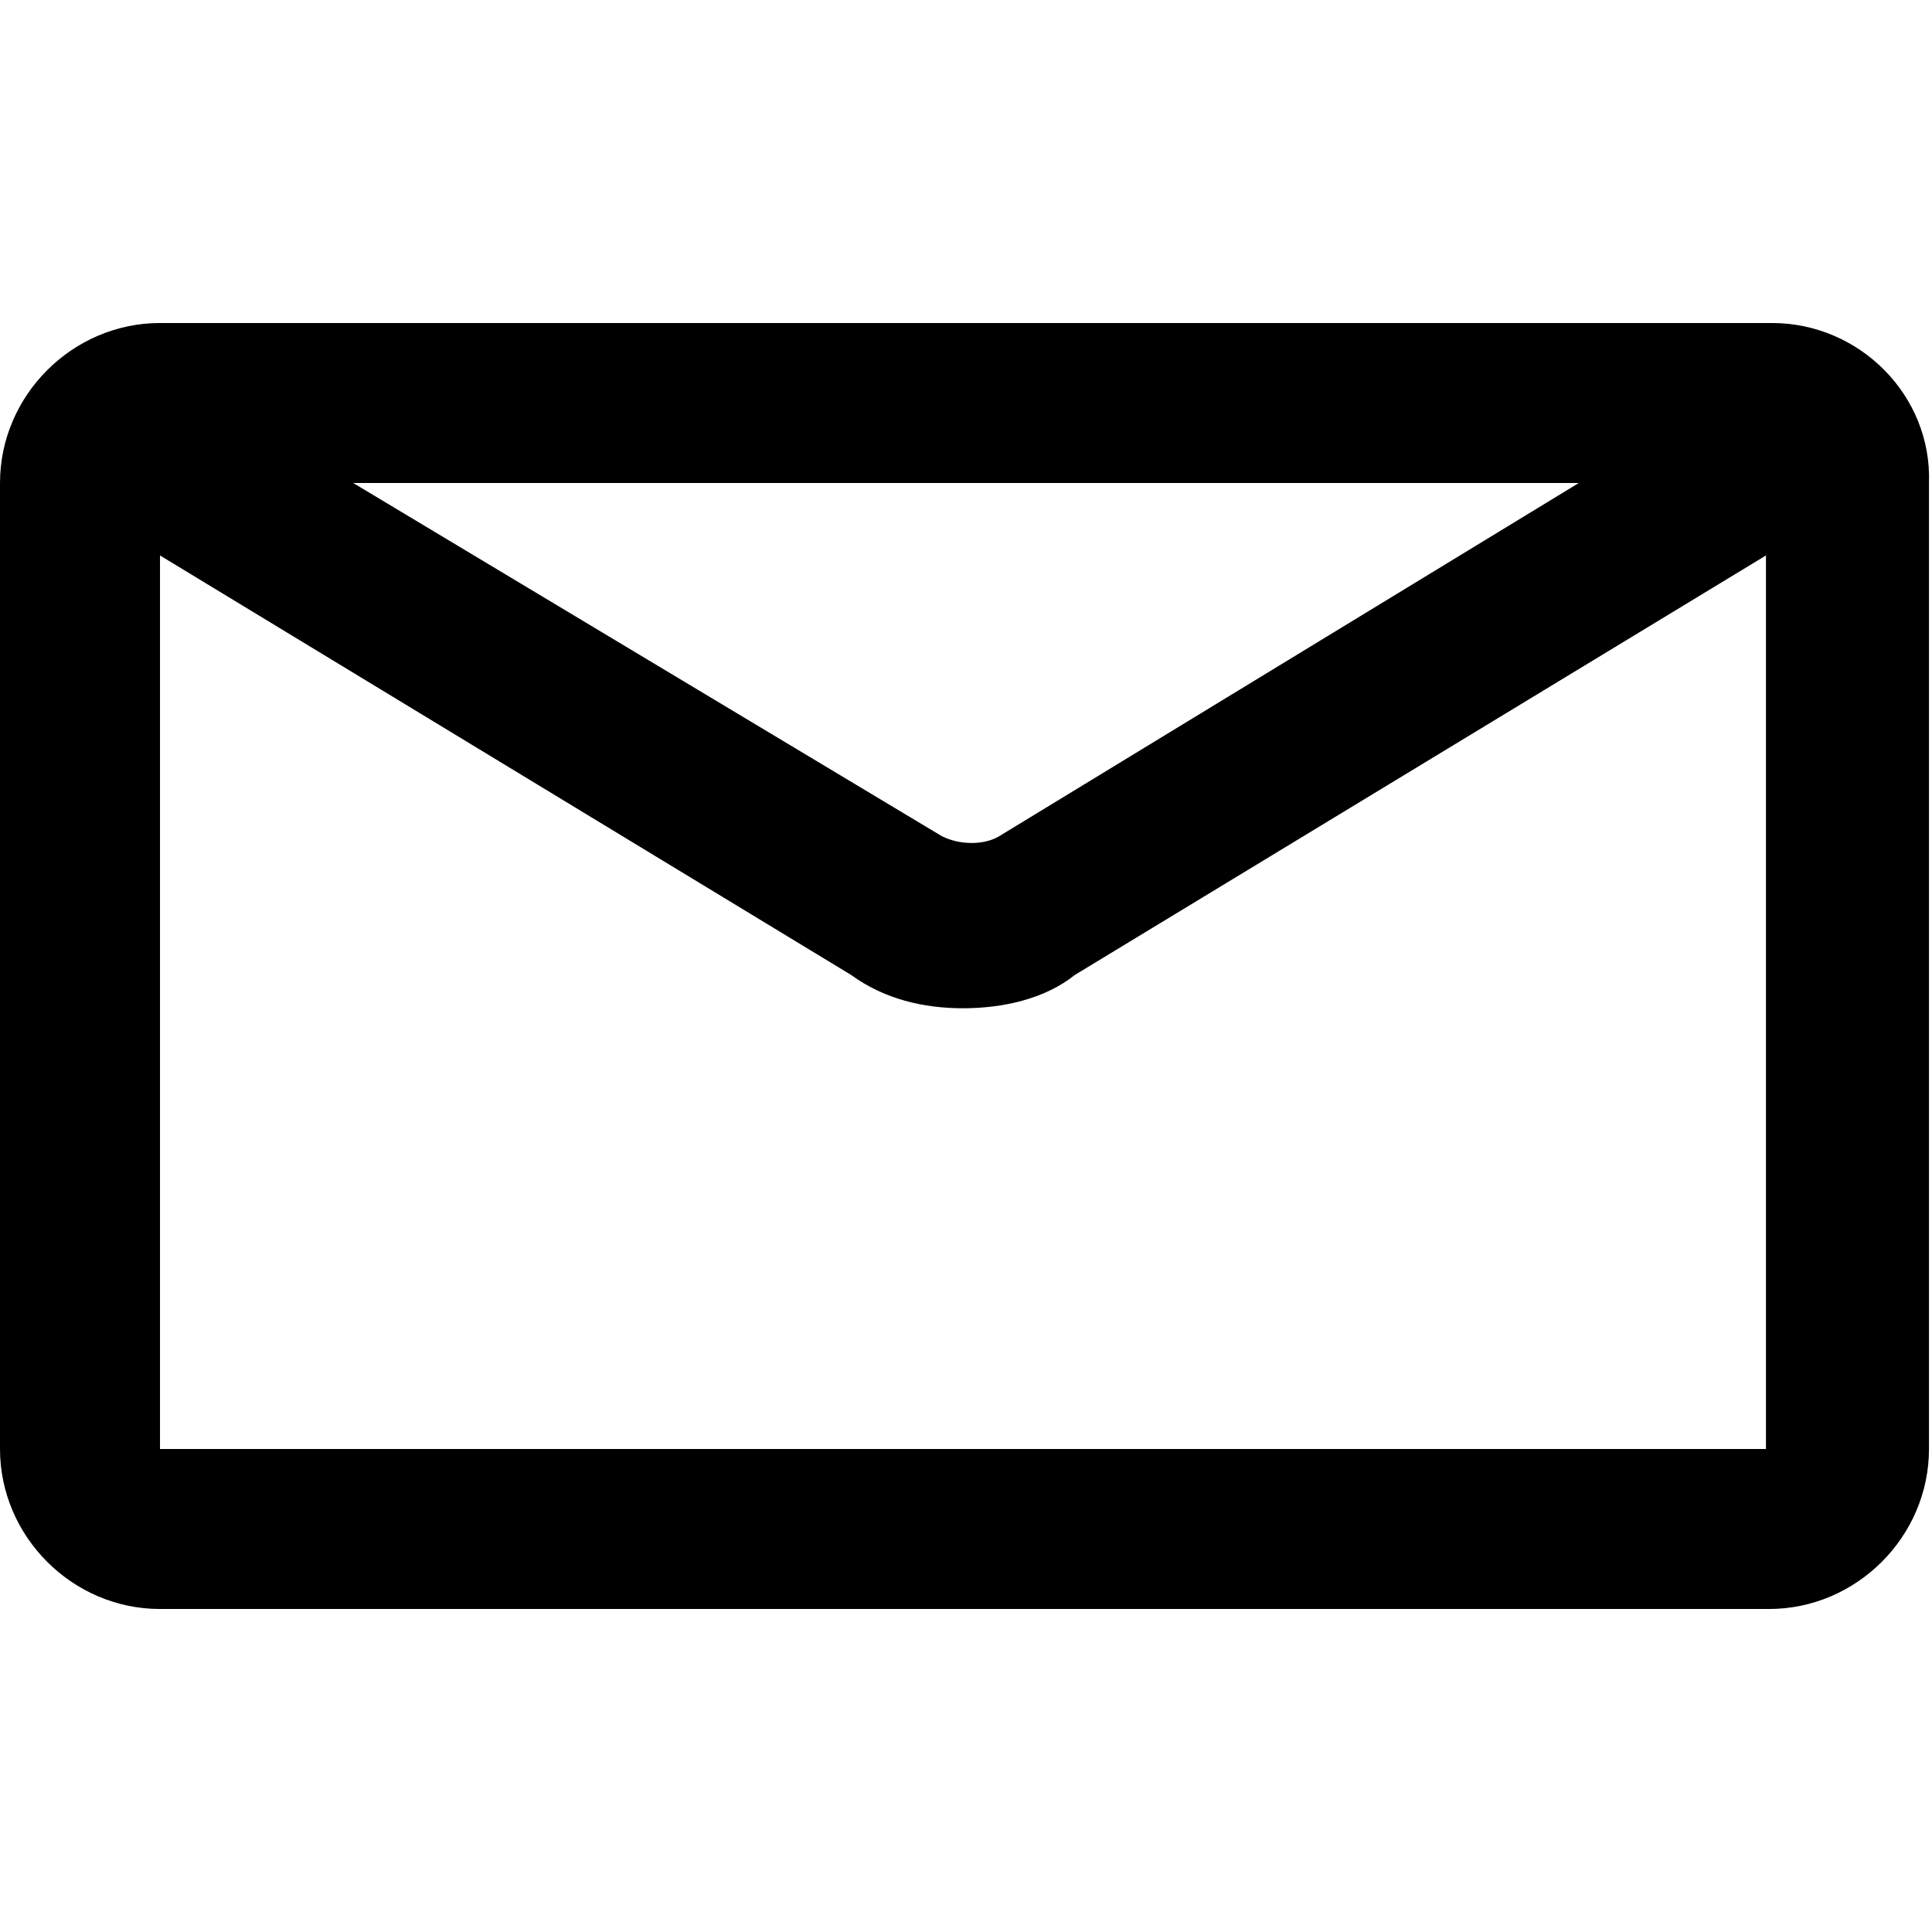
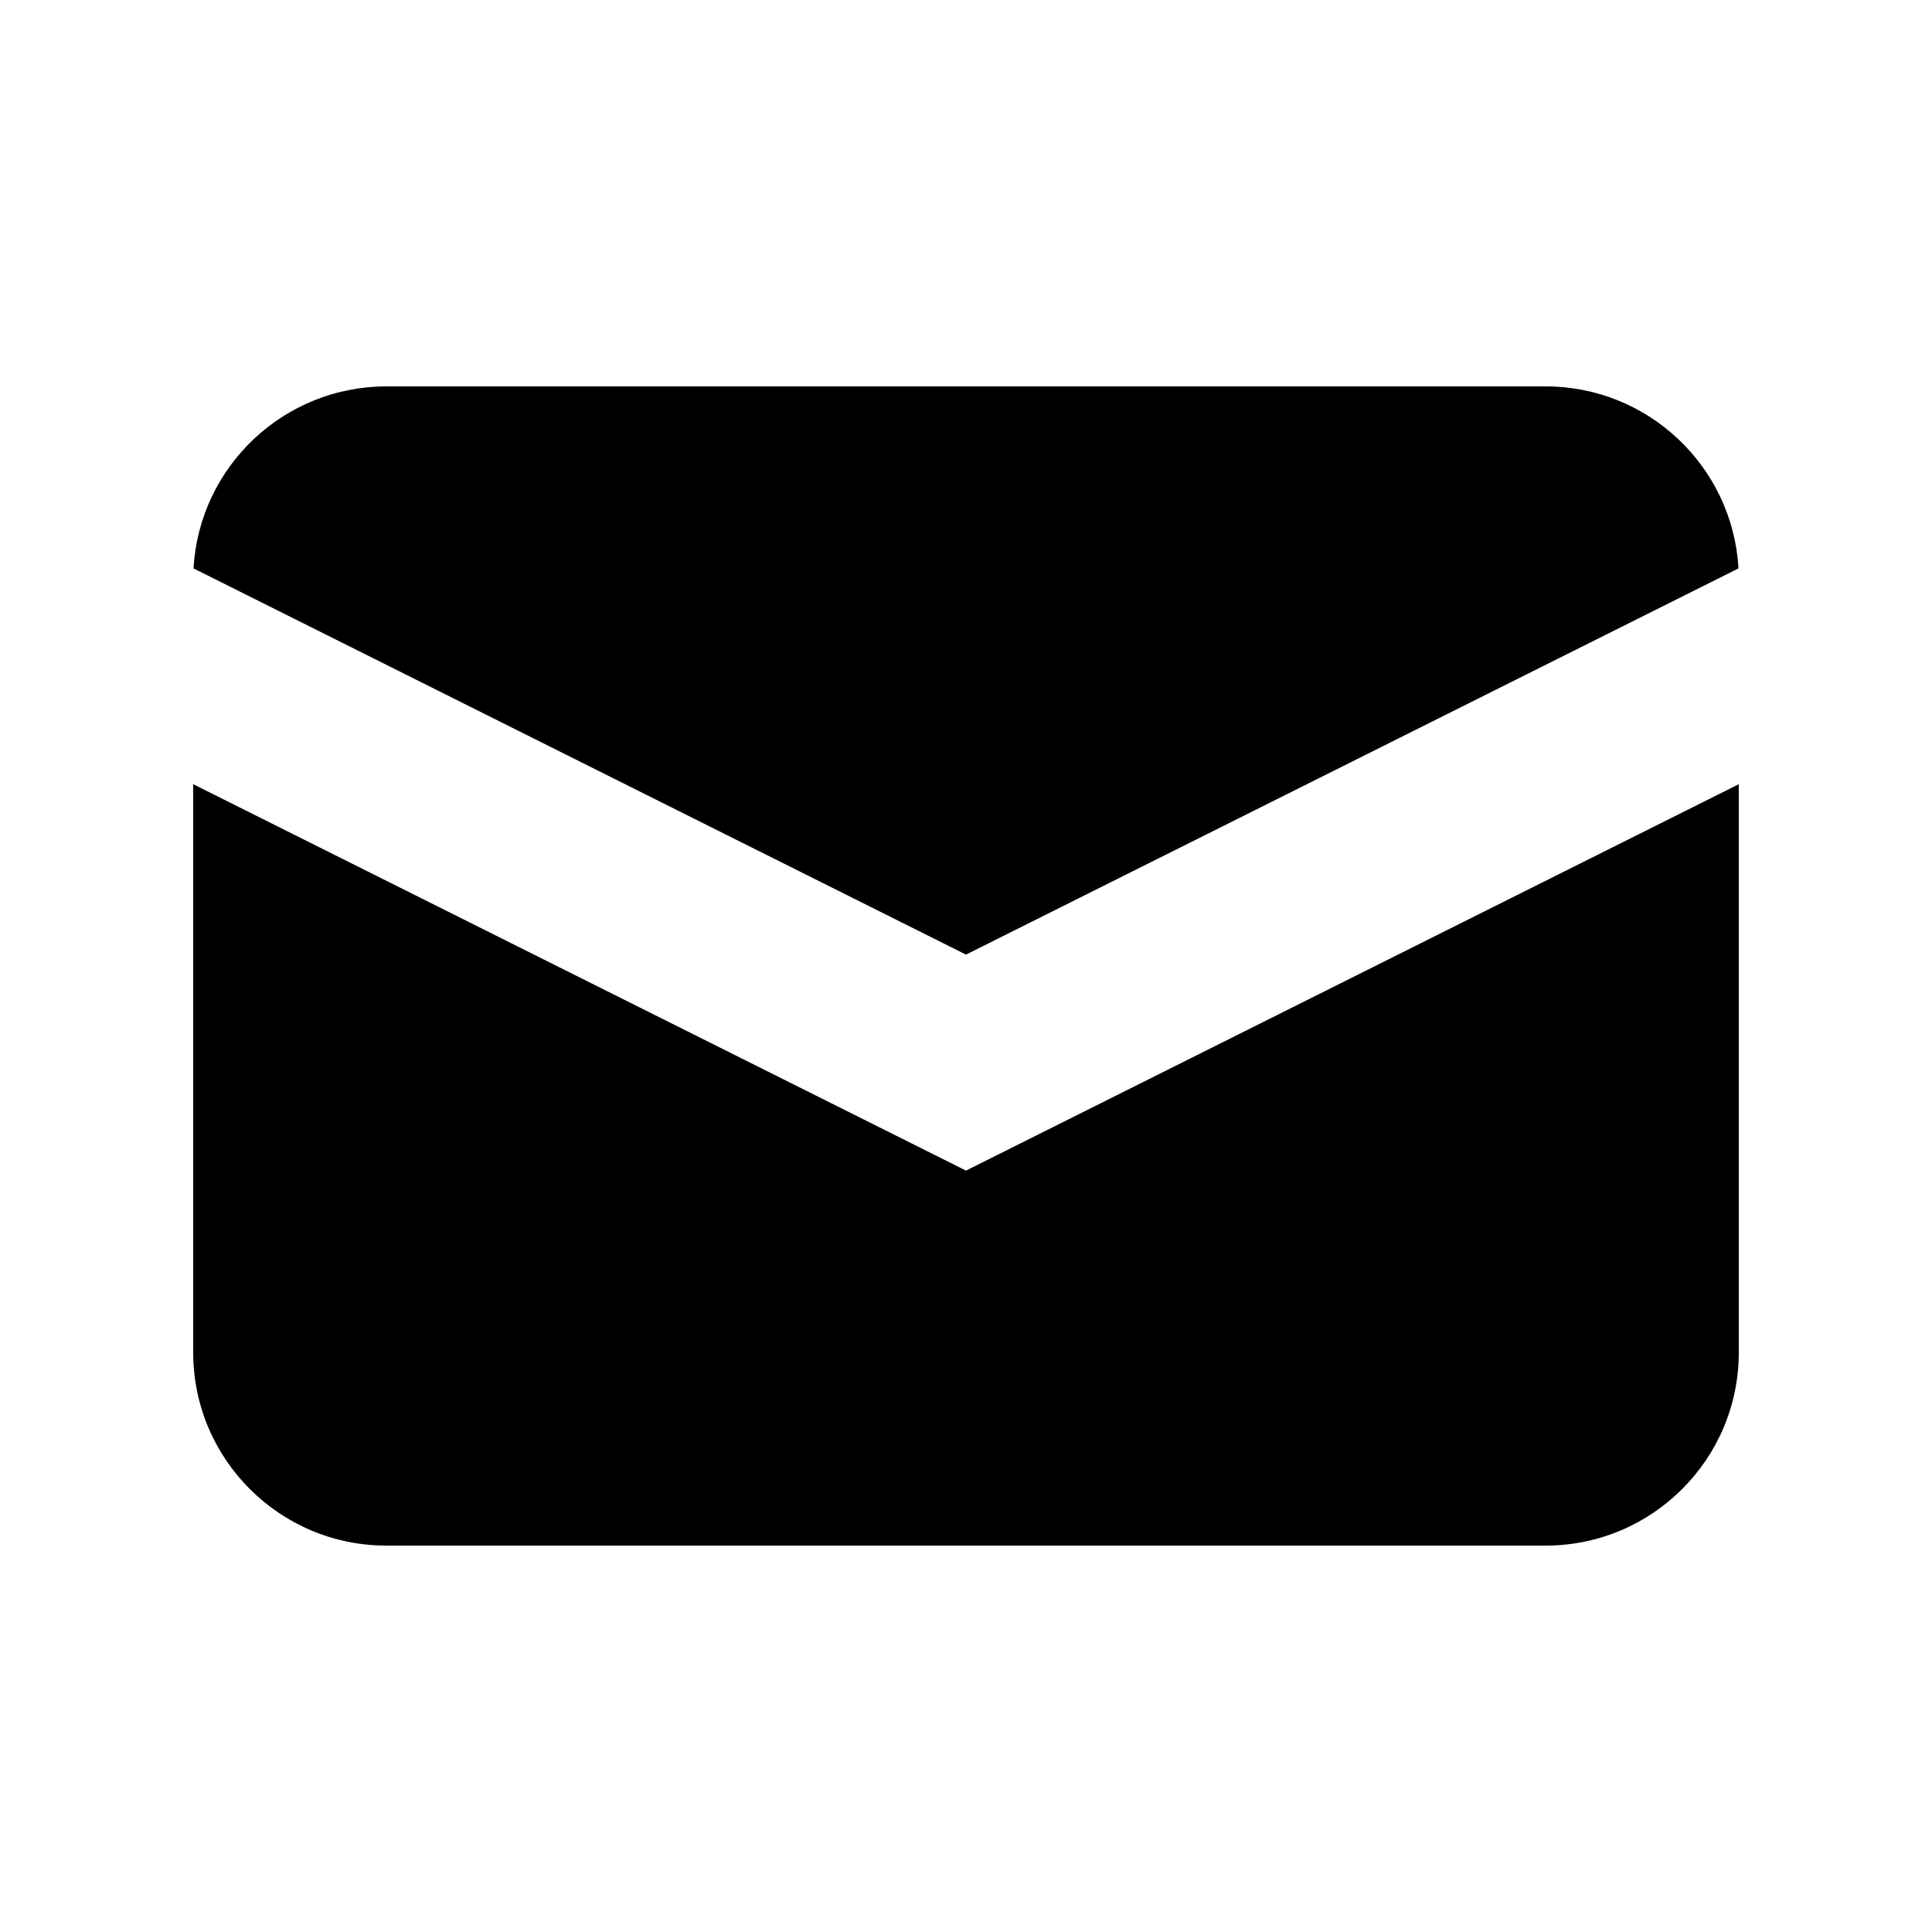
- <svg xmlns="http://www.w3.org/2000/svg" version="1.1" id="Layer_1" x="0px" y="0px" viewBox="0 0 64 64" style="enable-background:new 0 0 64 64;" xml:space="preserve">
-   <path d="M58.7,10.7H5.3C2.4,10.7,0,13.1,0,16v32c0,2.9,2.4,5.3,5.3,5.3h53.3c2.9,0,5.3-2.4,5.3-5.3V16C64,13.1,61.6,10.7,58.7,10.7z   M52.3,16L33.1,27.7c-0.5,0.3-1.3,0.3-1.9,0L11.7,16H52.3z M5.3,48V18.4l22.9,13.9c1.1,0.8,2.4,1.1,3.7,1.1c1.3,0,2.7-0.3,3.7-1.1  l22.9-13.9V48H5.3z" />
+ <svg xmlns="http://www.w3.org/2000/svg" viewBox="0 0 20 20" fill="currentColor">
+   <path d="M2.003 5.884L10 9.882l7.997-3.998A2 2 0 0016 4H4a2 2 0 00-1.997 1.884z" />
+   <path d="M18 8.118l-8 4-8-4V14a2 2 0 002 2h12a2 2 0 002-2V8.118z" />
</svg>
